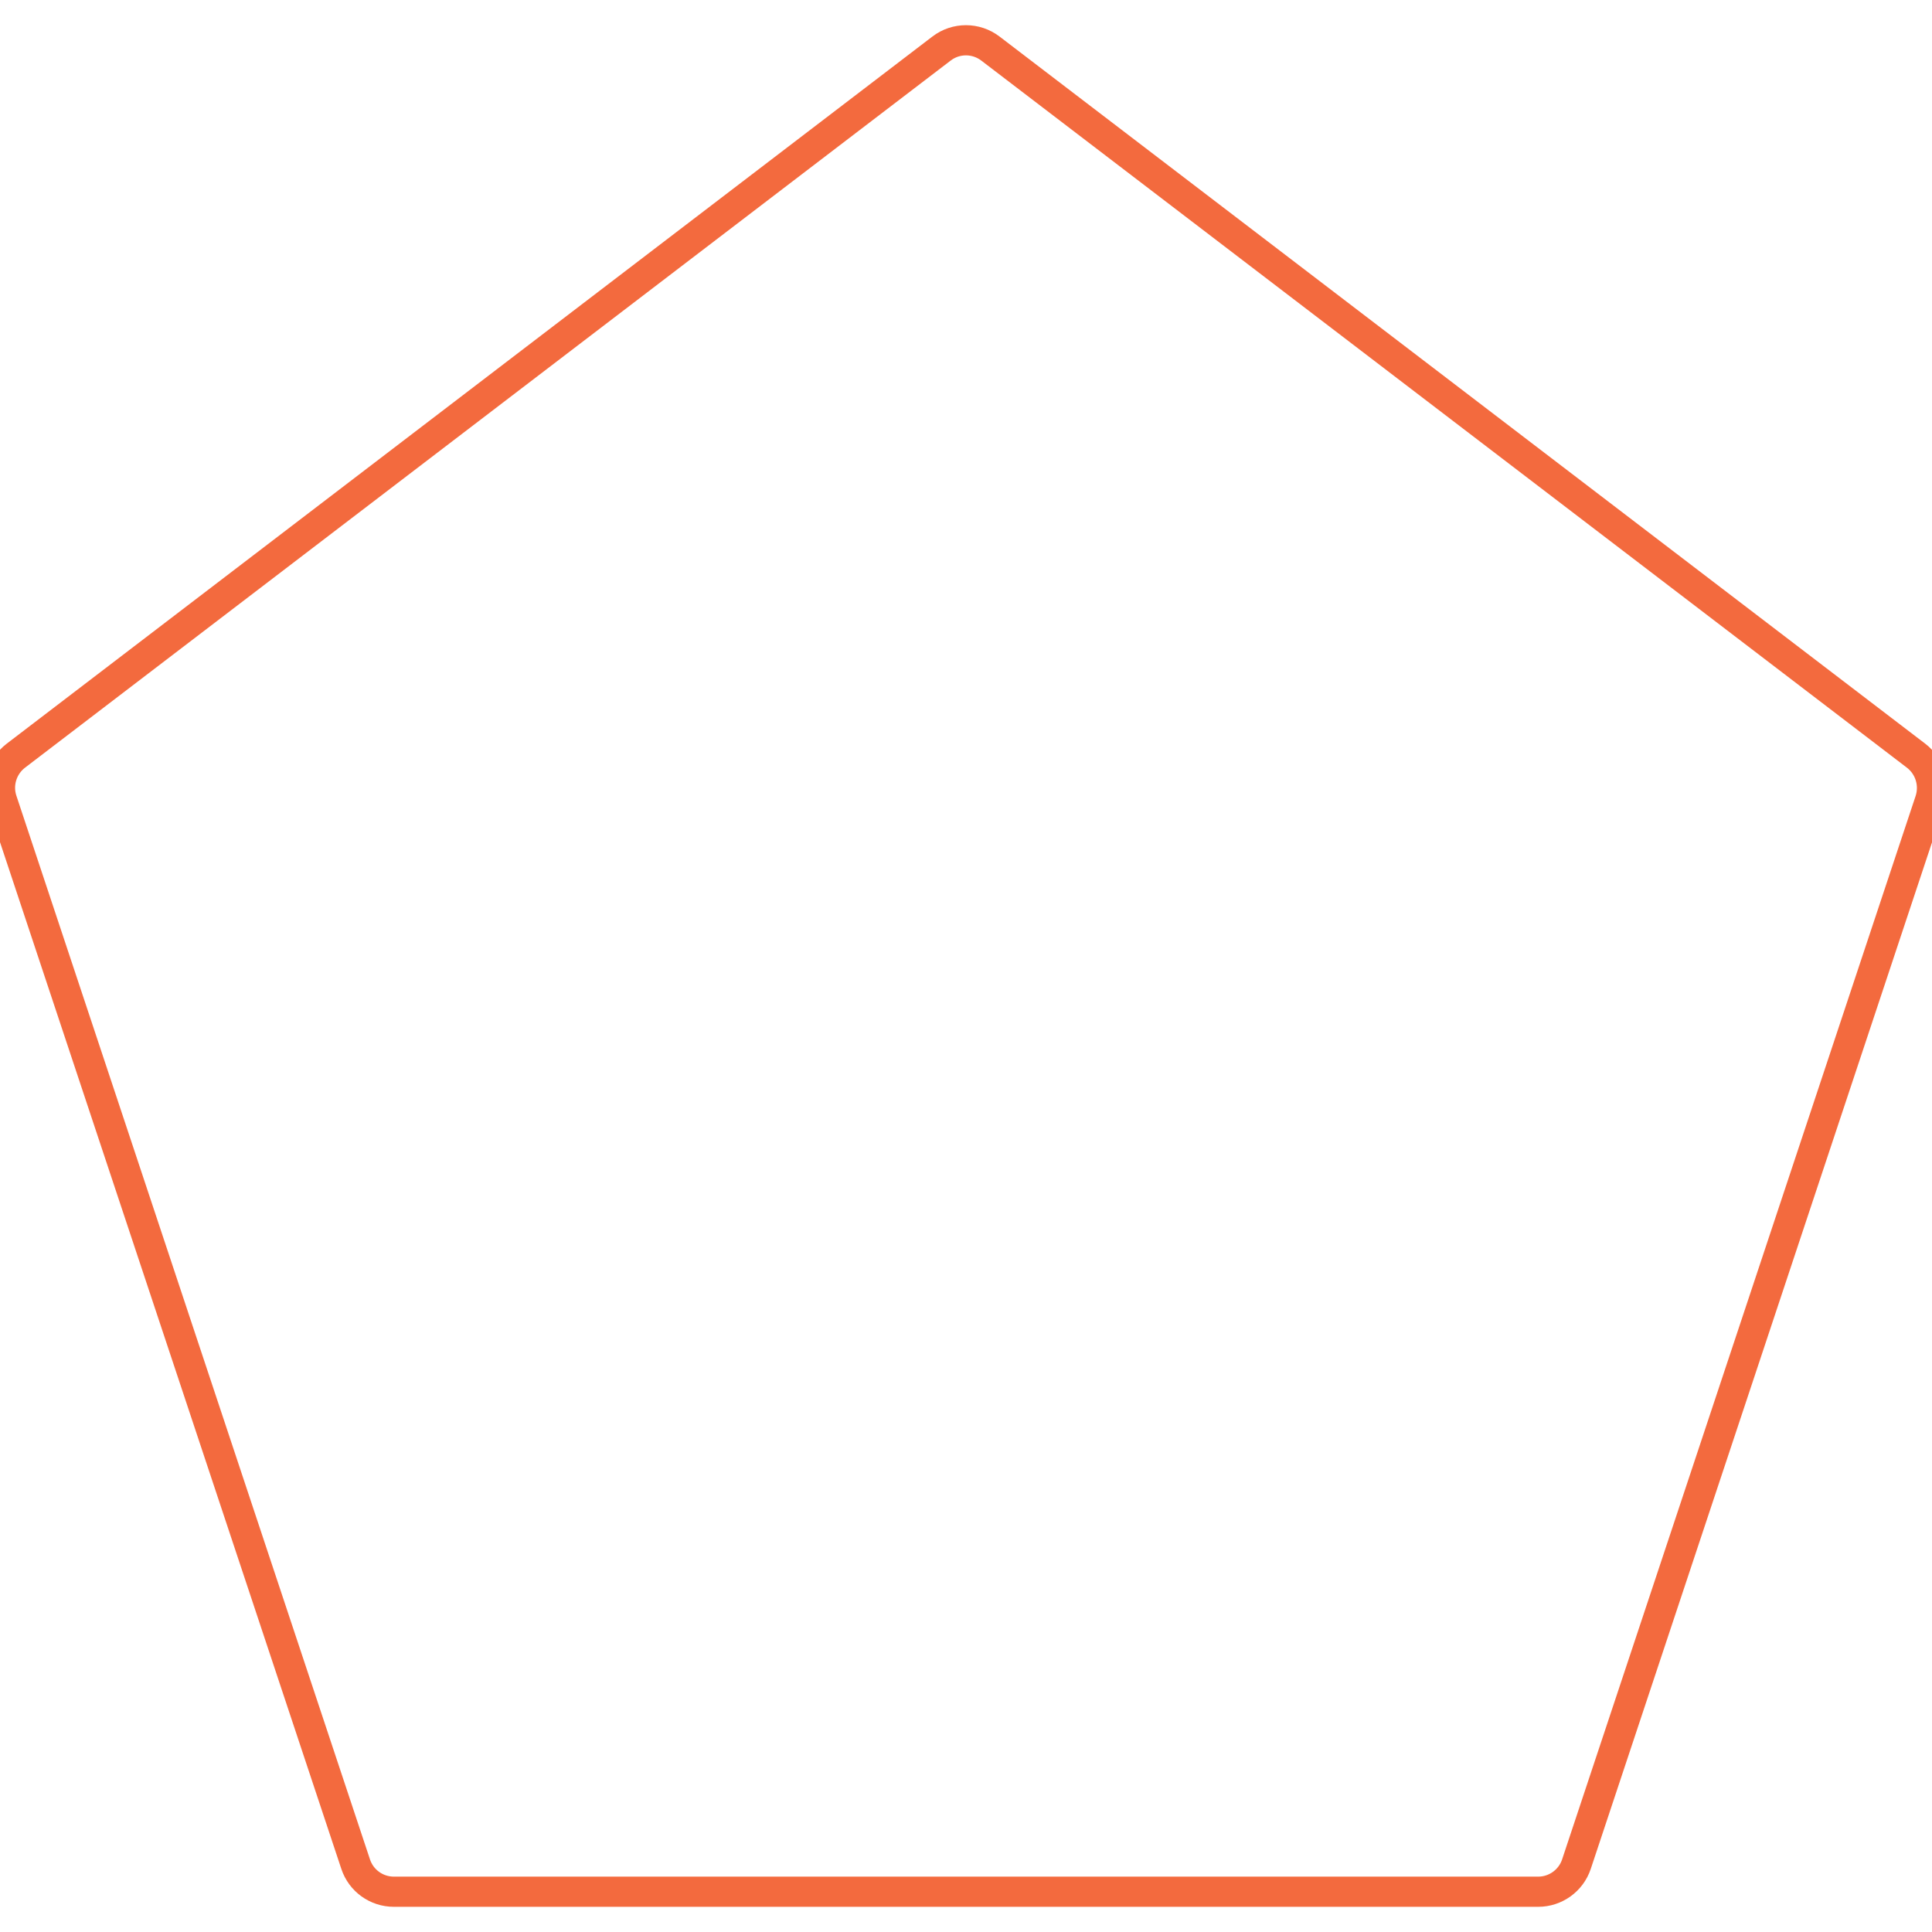
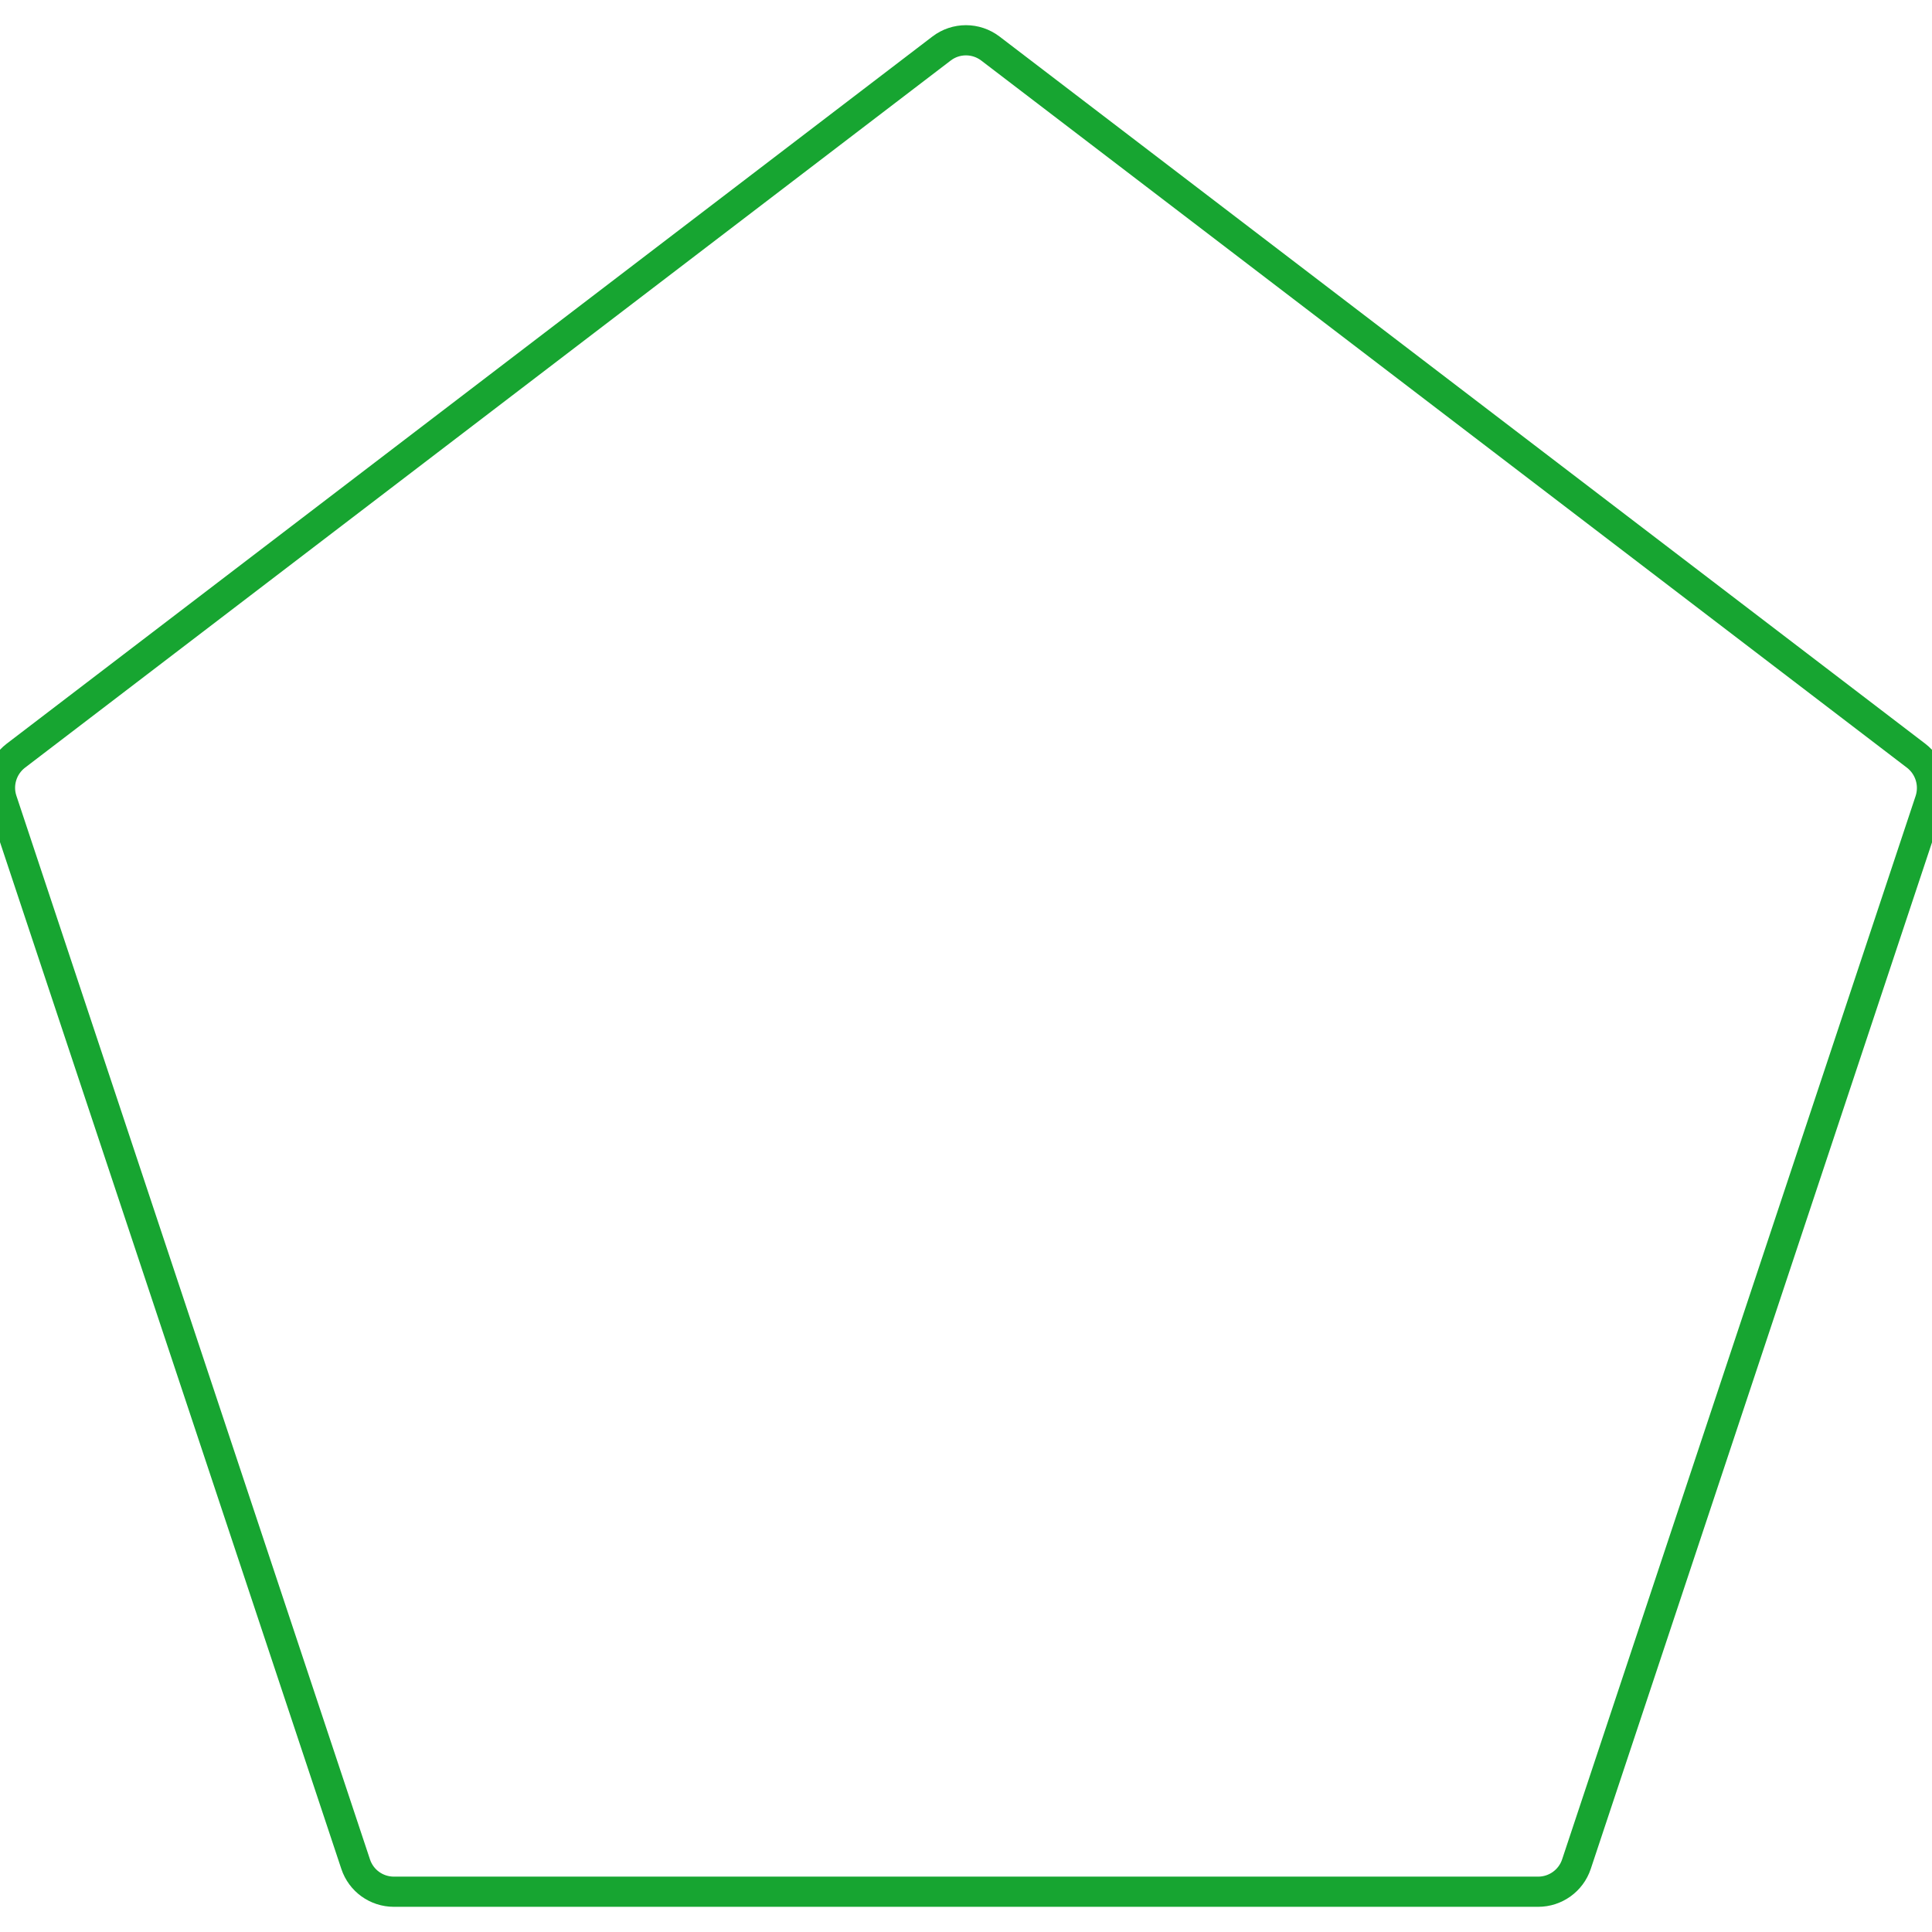
<svg xmlns="http://www.w3.org/2000/svg" version="1.1" id="Layer_1" x="0px" y="0px" viewBox="0 0 512.01 512.01" style="enable-background:new 0 0 512.01 512.01;" xml:space="preserve" fill="transparent">
  <g>
    <g>
-       <path d="M507.804,200.28L262.471,12.866c-3.84-2.923-9.131-2.923-12.949,0L4.188,200.28c-3.605,2.773-5.077,7.531-3.648,11.84    l93.717,281.92c1.451,4.373,5.525,7.296,10.133,7.296h303.253c4.587,0,8.683-2.944,10.133-7.296l93.717-281.92    C512.882,207.789,511.41,203.053,507.804,200.28z" stroke="#F36A3E" stroke-width="8" stroke-linecap="round" stroke-linejoin="round" />
+       <path d="M507.804,200.28L262.471,12.866c-3.84-2.923-9.131-2.923-12.949,0L4.188,200.28c-3.605,2.773-5.077,7.531-3.648,11.84    l93.717,281.92c1.451,4.373,5.525,7.296,10.133,7.296h303.253c4.587,0,8.683-2.944,10.133-7.296l93.717-281.92    C512.882,207.789,511.41,203.053,507.804,200.28z" stroke="#17A531" stroke-width="8" stroke-linecap="round" stroke-linejoin="round" />
    </g>
  </g>
  <g>
</g>
  <g>
</g>
  <g>
</g>
  <g>
</g>
  <g>
</g>
  <g>
</g>
  <g>
</g>
  <g>
</g>
  <g>
</g>
  <g>
</g>
  <g>
</g>
  <g>
</g>
  <g>
</g>
  <g>
</g>
  <g>
</g>
</svg>
